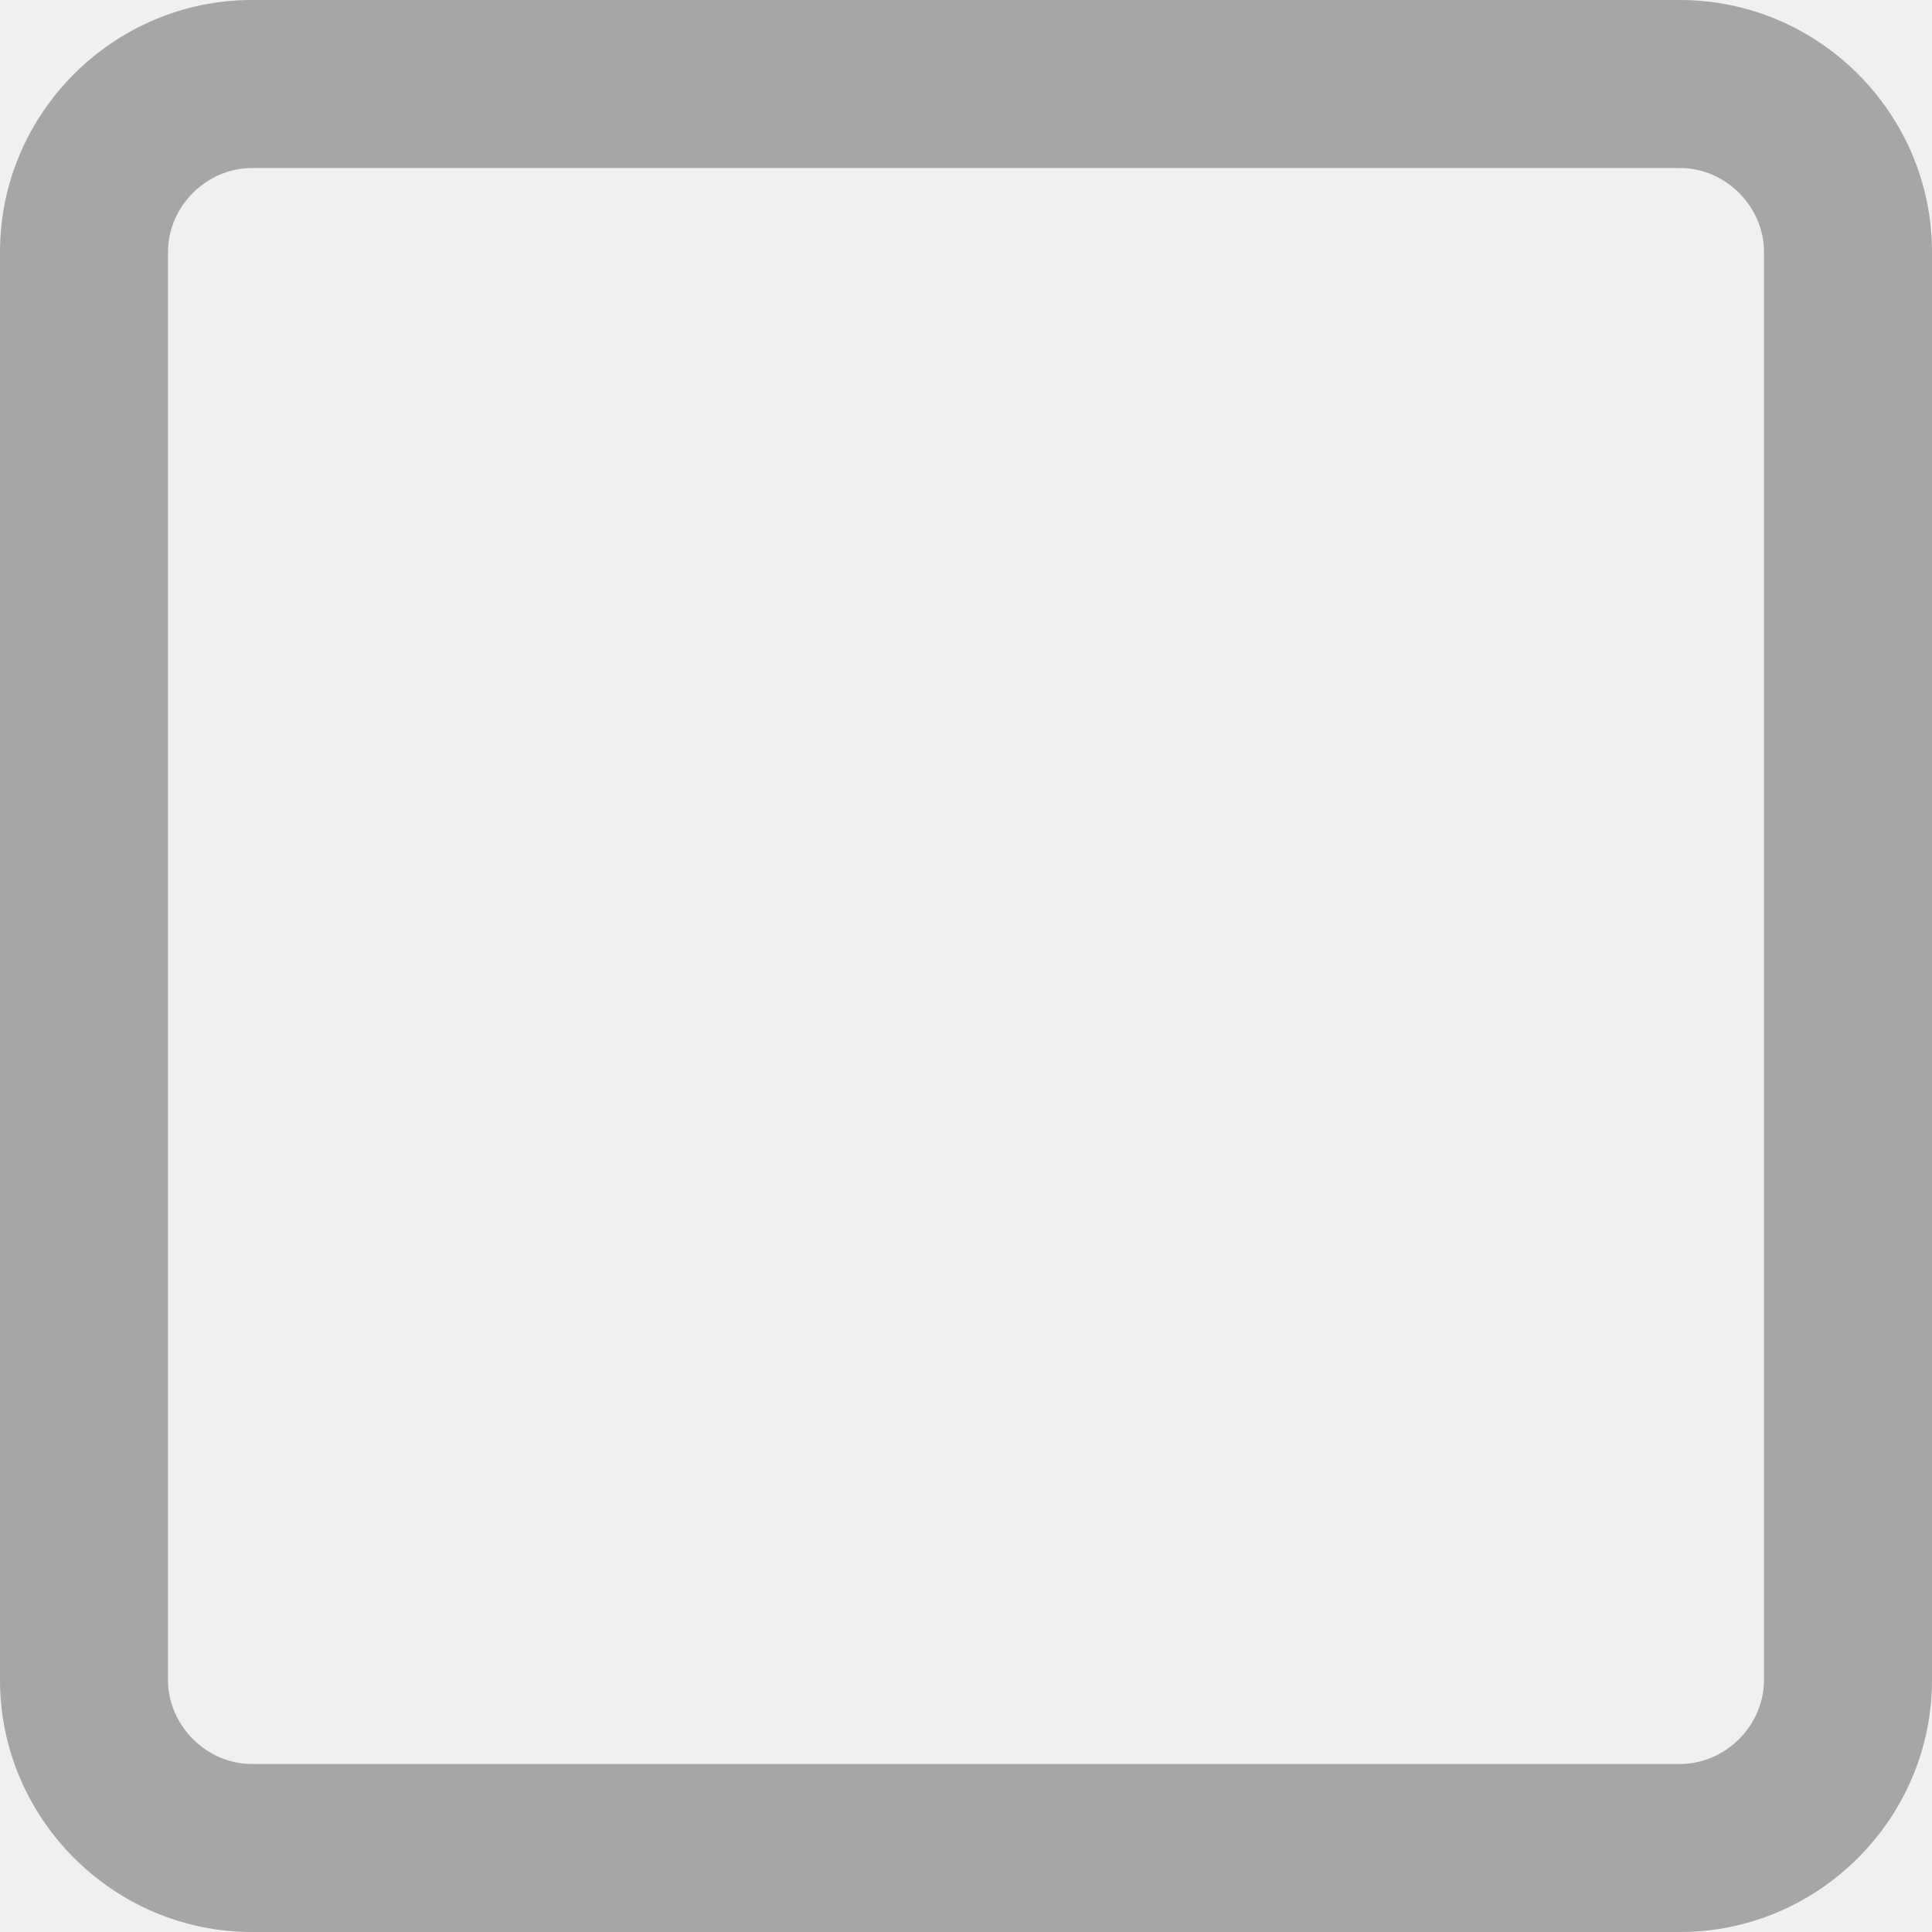
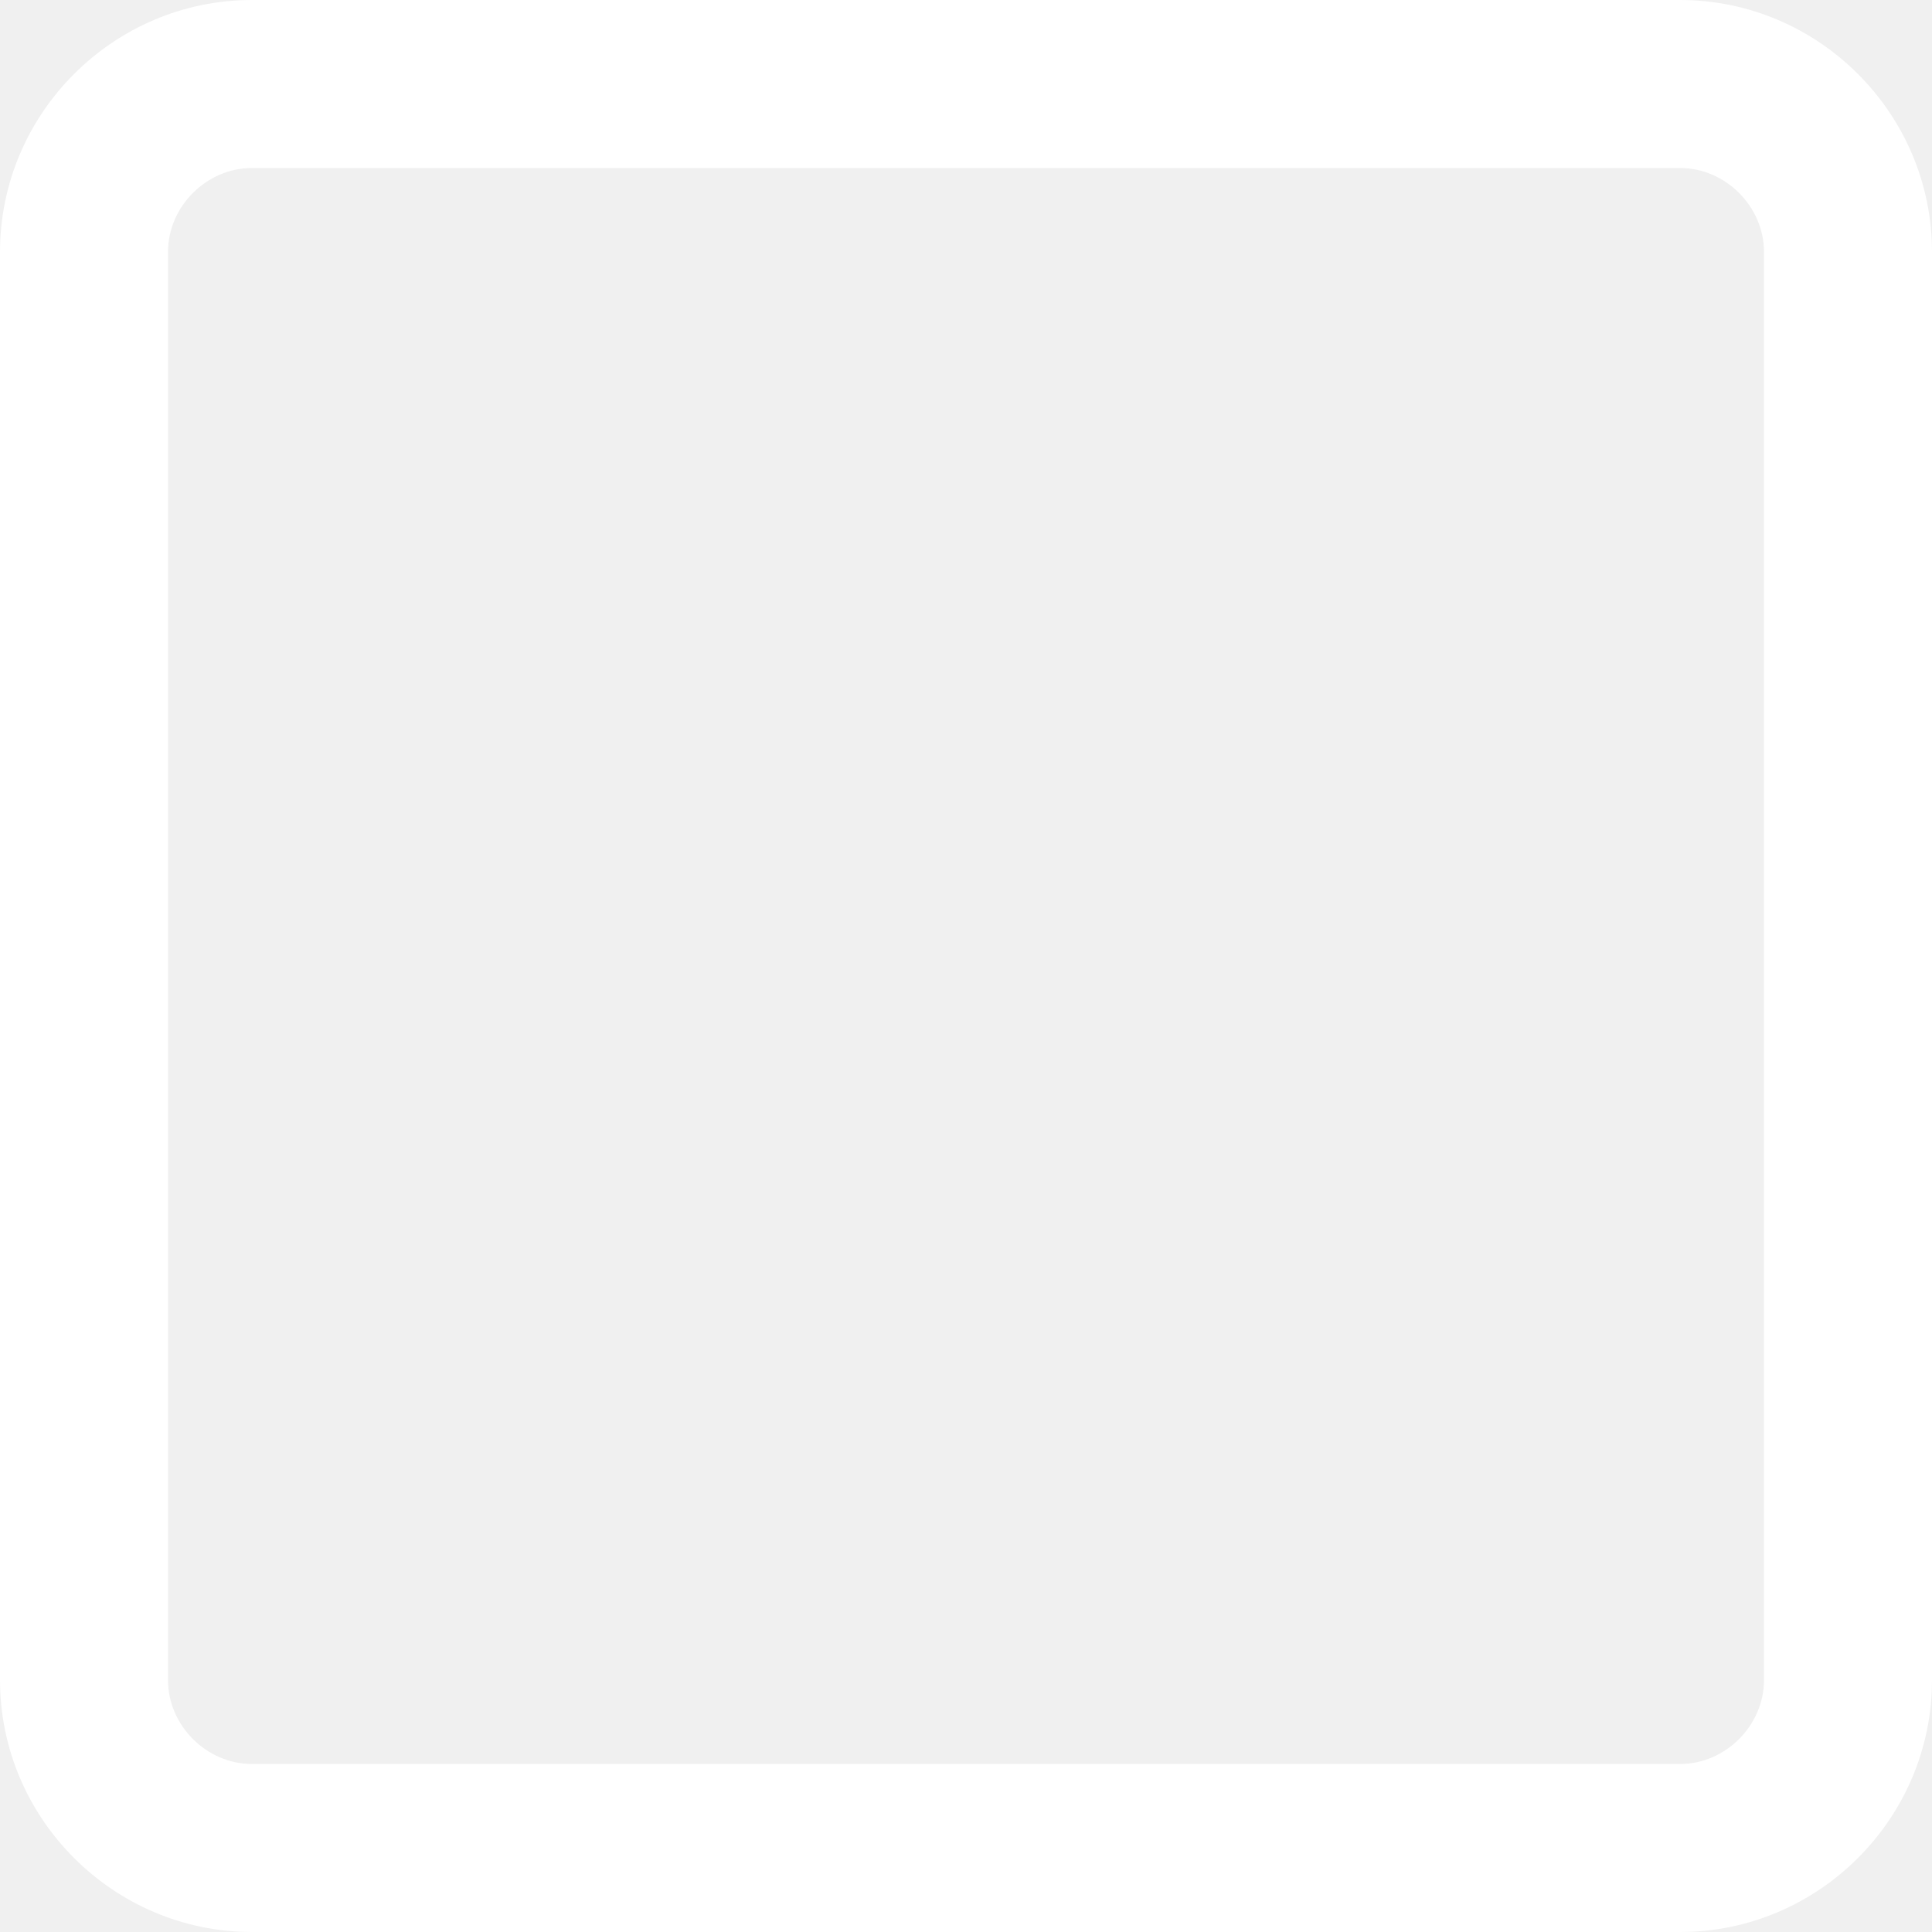
<svg xmlns="http://www.w3.org/2000/svg" version="1.1" id="Layer_1" x="0px" y="0px" width="23px" height="23px" viewBox="0 0 23 23" enable-background="new 0 0 23 23" xml:space="preserve">
-   <path fill="#a6a6a6" d="M20,2c0.542,0,1,0.458,1,1v17c0,0.542-0.458,1-1,1H3c-0.542,0-1-0.458-1-1V3c0-0.542,0.458-1,1-1H20 M20,0H3  C1.35,0,0,1.35,0,3v17c0,1.65,1.35,3,3,3h17c1.65,0,3-1.35,3-3V3C23,1.35,21.65,0,20,0L20,0z" />
+   <path fill="#fff" d="M20,2c0.542,0,1,0.458,1,1v17c0,0.542-0.458,1-1,1H3c-0.542,0-1-0.458-1-1V3c0-0.542,0.458-1,1-1H20 M20,0H3  C1.35,0,0,1.35,0,3v17c0,1.65,1.35,3,3,3h17c1.65,0,3-1.35,3-3V3C23,1.35,21.65,0,20,0L20,0z" />
</svg>
